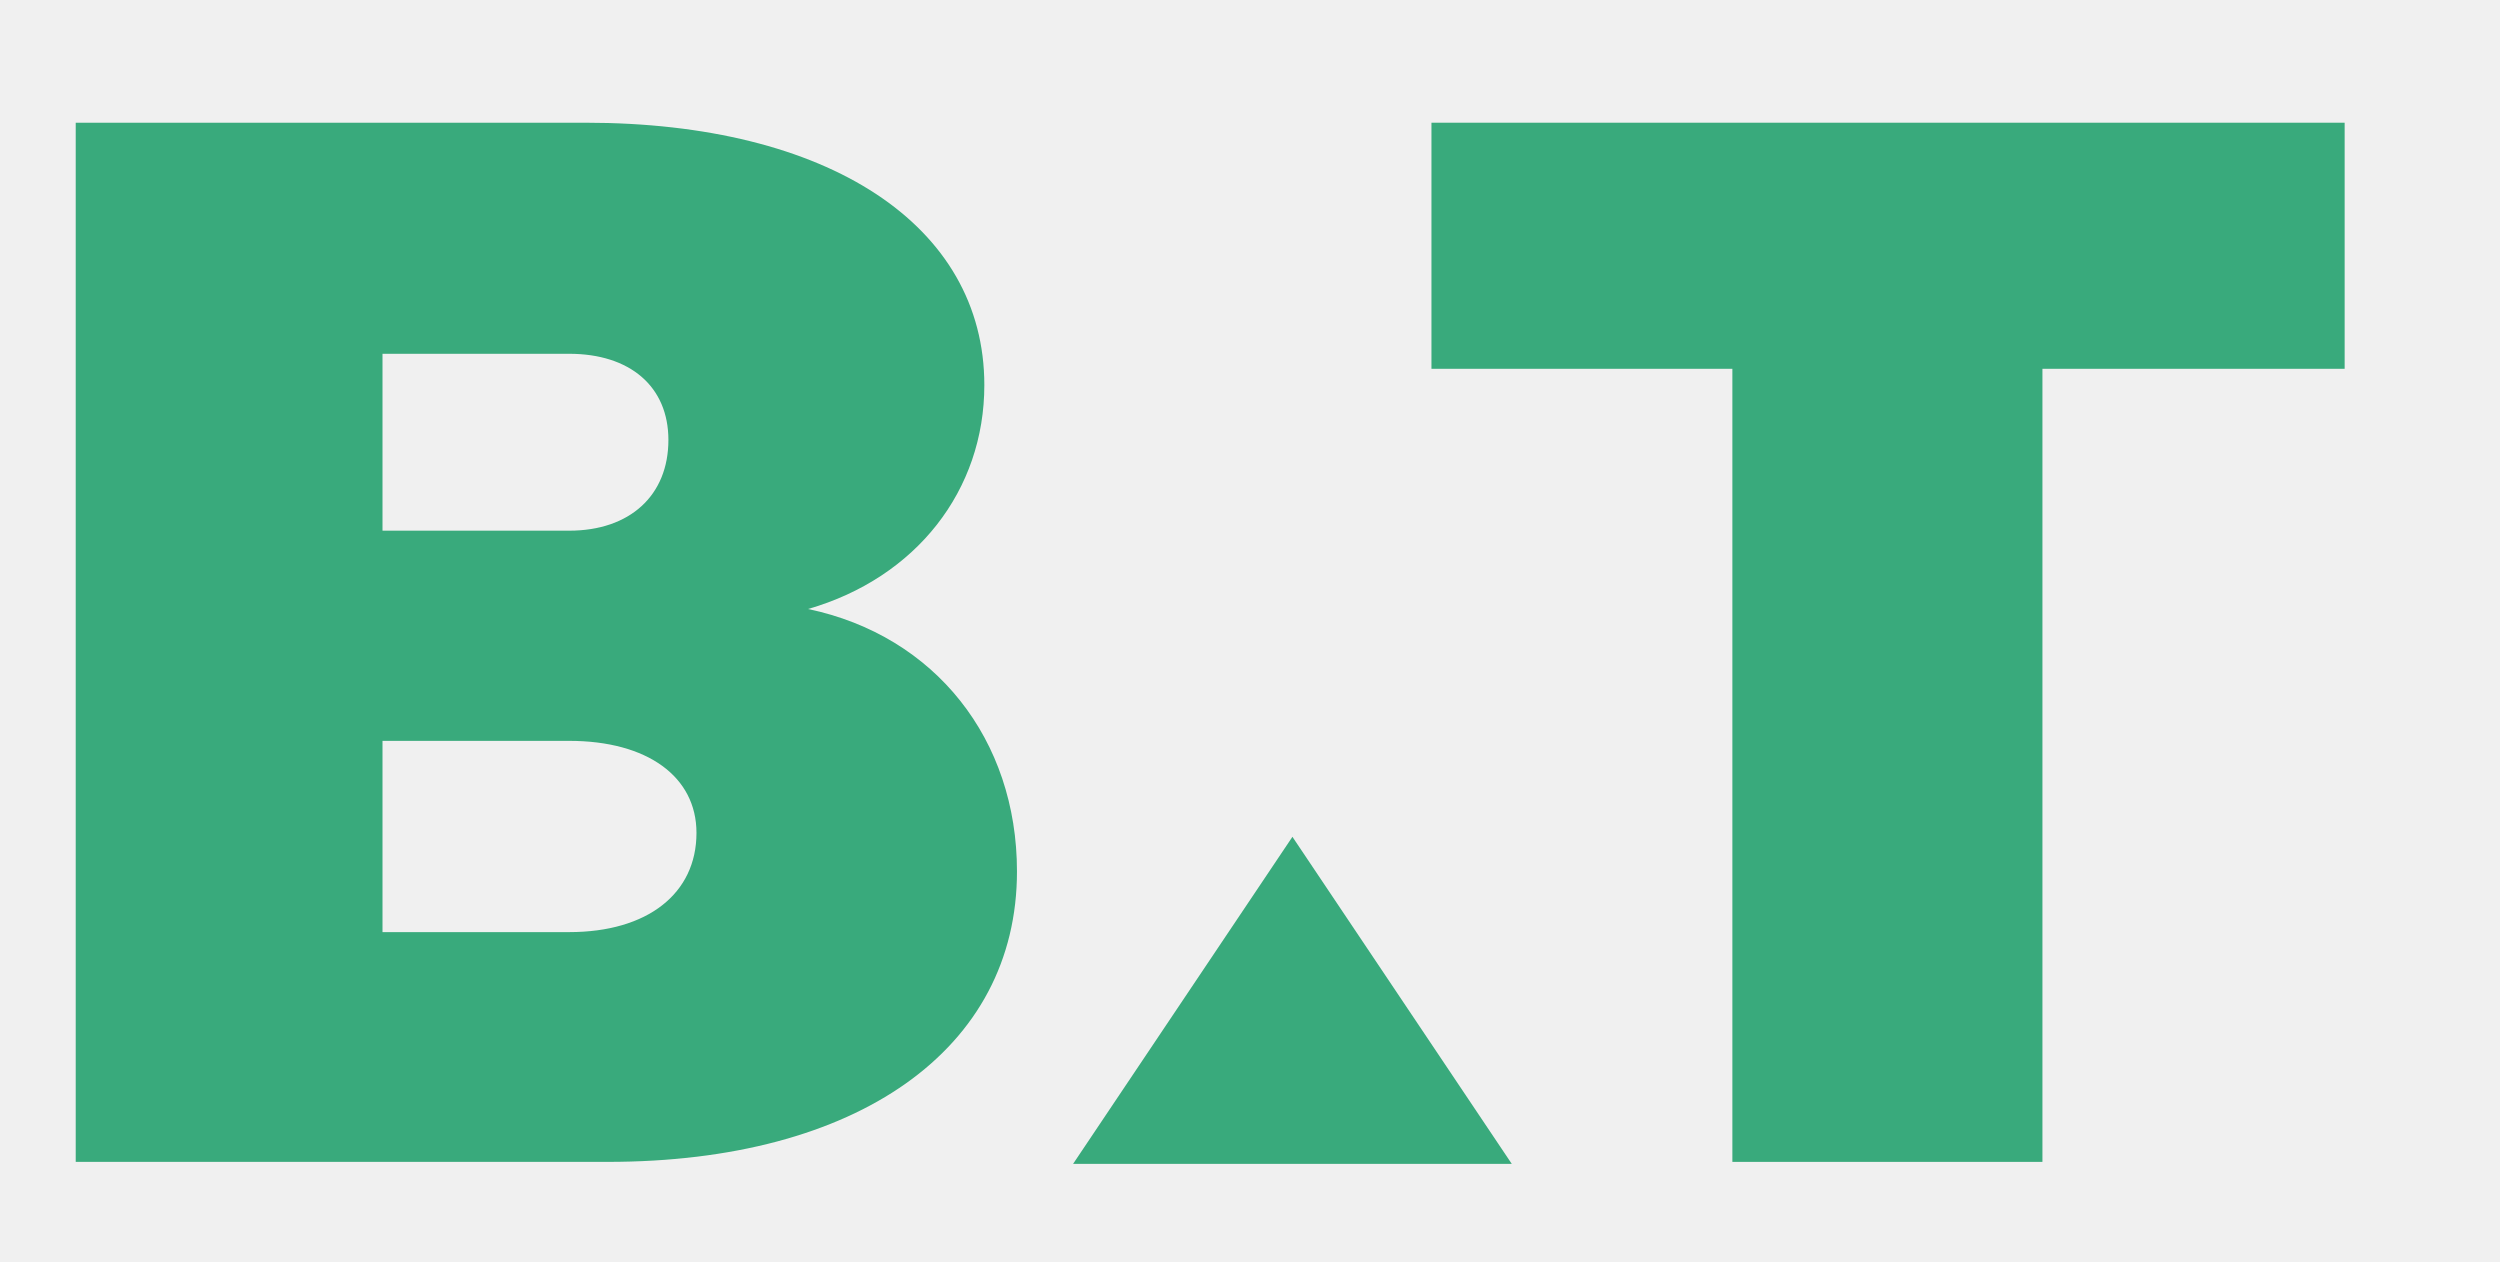
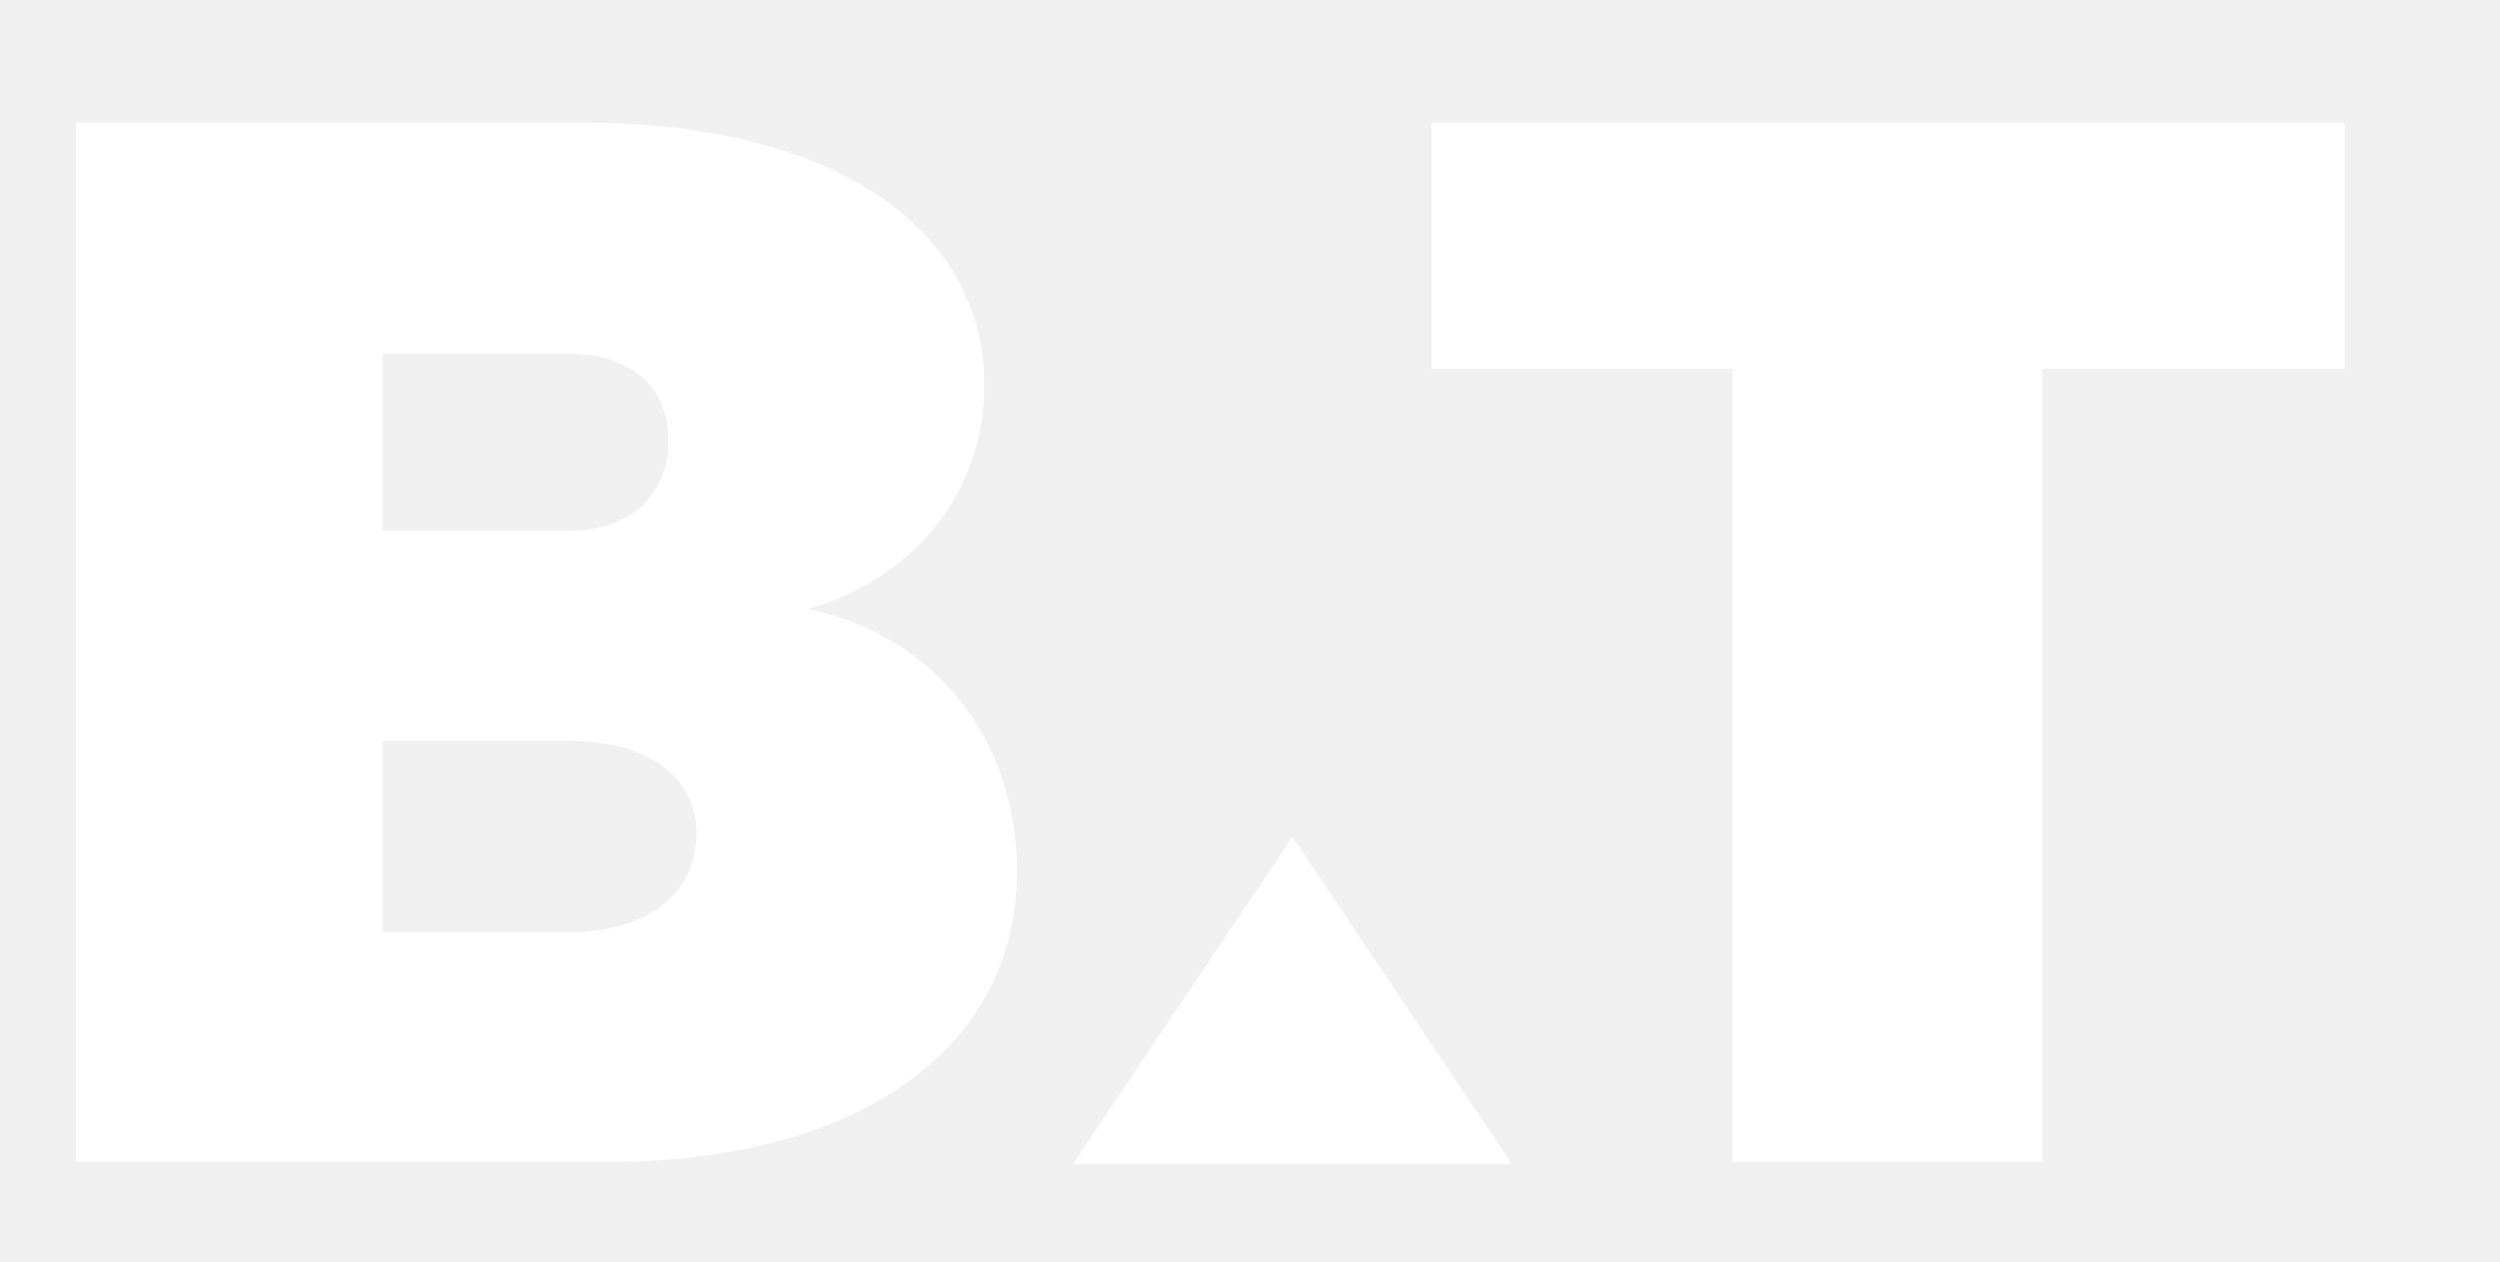
<svg xmlns="http://www.w3.org/2000/svg" version="1.1" id="Layer_1" x="0px" y="0px" viewBox="0 0 383 193.3" style="enable-background:new 0 0 383 193.3;" xml:space="preserve">
  <style type="text/css">
- 	.st0{fill:#39AA7C;}
+ 	.st0{fill:#FFFFFF;}
	.st1{fill:#FFFFFF;}
	.st2{fill:#EFEFEF;}
</style>
  <polygon class="st0" points="164.4,178.3 231.6,178.3 198,128.2 " />
  <rect x="-3377.8" y="-2149.9" class="st1" width="2849.4" height="3815.2" />
  <rect x="-3377.8" y="-2149.9" class="st2" width="2849.4" height="386.3" />
  <g>
    <path class="st0" d="M-1440.3-1917.8h24.9c2.2,0,4.5,0.1,7.1,0.2c2.6,0.2,5.2,0.5,7.8,0.9c2.6,0.5,5.1,1.1,7.6,2   c2.4,0.9,4.6,2,6.5,3.3c1.9,1.4,3.4,3.1,4.5,5.1c1.1,2,1.7,4.4,1.7,7.1c0,1.6-0.2,3.3-0.6,4.9s-1.1,3.1-2.1,4.5   c-1,1.4-2.4,2.5-4.1,3.6c-1.7,1-3.9,1.7-6.6,2.1c2.9,0.2,5.5,0.8,7.8,2c2.3,1.2,4.2,2.6,5.8,4.4s2.8,3.7,3.6,5.8   c0.8,2.1,1.2,4.2,1.2,6.2c0,2.8-0.6,5.4-1.7,8c-1.1,2.6-3,4.9-5.6,7s-6.1,3.7-10.4,4.9c-4.3,1.2-9.7,1.9-16.1,1.9h-31.4V-1917.8z    M-1409.6-1887.4c1.6,0,3.1-0.2,4.5-0.7c1.4-0.5,2.5-1.1,3.5-1.9c1-0.8,1.7-1.7,2.3-2.7c0.5-1,0.8-2.1,0.8-3.1c0-1.7-0.3-3-1-4.1   s-1.7-1.9-3.2-2.6c-1.5-0.6-3.4-1.1-5.7-1.3s-5.2-0.4-8.5-0.4v16.7H-1409.6z M-1416.9-1857.3h9.5c3,0,5.2-0.8,6.7-2.3   c1.5-1.5,2.2-3.6,2.2-6c0-1.5-0.3-2.7-0.8-3.8c-0.5-1-1.4-1.9-2.8-2.6c-1.4-0.7-3.2-1.2-5.6-1.5c-2.4-0.3-5.5-0.5-9.2-0.5V-1857.3z   " />
    <path class="st0" d="M-1362.5-1924.2h22.6v80.3h-22.6V-1924.2z" />
    <path class="st0" d="M-1296.2-1842.4c-4.1,0-7.8-0.4-11-1.1c-3.2-0.8-6-1.8-8.4-3.2c-2.4-1.4-4.5-3-6.1-4.8   c-1.7-1.9-3.1-3.9-4.1-6.1c-1-2.2-1.8-4.5-2.3-7c-0.5-2.4-0.7-4.9-0.7-7.4c0-2.5,0.2-4.9,0.7-7.3c0.5-2.4,1.2-4.7,2.3-7   c1-2.2,2.4-4.3,4.1-6.1c1.7-1.9,3.7-3.5,6.1-4.9c2.4-1.4,5.2-2.5,8.4-3.2c3.2-0.8,6.9-1.2,11-1.2c4.1,0,7.8,0.4,11,1.2   s6,1.9,8.4,3.2c2.4,1.4,4.5,3,6.1,4.9c1.7,1.9,3,3.9,4.1,6.1c1,2.2,1.8,4.5,2.3,7c0.5,2.4,0.7,4.9,0.7,7.3c0,2.5-0.2,5-0.7,7.4   c-0.5,2.4-1.2,4.8-2.3,7c-1,2.2-2.4,4.2-4.1,6.1c-1.7,1.9-3.7,3.5-6.1,4.8c-2.4,1.4-5.2,2.4-8.4,3.2   C-1288.4-1842.7-1292.1-1842.4-1296.2-1842.4z M-1306.2-1872c0,1.9,0.2,3.7,0.5,5.5c0.3,1.8,0.9,3.4,1.7,4.8   c0.8,1.4,1.8,2.5,3.1,3.4c1.3,0.9,2.8,1.3,4.7,1.3c1.9,0,3.5-0.4,4.7-1.3c1.3-0.9,2.3-2,3.1-3.4c0.8-1.4,1.3-3,1.7-4.8   c0.3-1.8,0.5-3.6,0.5-5.5c0-1.9-0.2-3.7-0.5-5.5c-0.3-1.8-0.9-3.4-1.7-4.8c-0.8-1.4-1.8-2.6-3.1-3.4s-2.8-1.3-4.7-1.3   c-1.9,0-3.5,0.4-4.7,1.3c-1.3,0.9-2.3,2-3.1,3.4c-0.8,1.4-1.3,3-1.7,4.8C-1306-1875.7-1306.2-1873.9-1306.2-1872z" />
    <path class="st0" d="M-1233.8-1872c0,2.5,0.3,4.8,0.9,6.6c0.6,1.9,1.5,3.4,2.6,4.7c1.1,1.2,2.5,2.2,4,2.8c1.6,0.6,3.3,0.9,5.3,0.9   c2.5,0,4.9-0.3,7.1-1s4.5-1.6,6.8-2.8l3.3,13.6c-1.5,0.8-3.2,1.5-5,2.1c-1.8,0.6-3.6,1.1-5.5,1.5c-1.9,0.4-3.8,0.7-5.7,0.9   c-1.9,0.2-3.8,0.3-5.7,0.3c-4.2,0-8.2-0.6-11.9-1.8c-3.7-1.2-7-3-9.8-5.4c-2.8-2.4-5-5.5-6.7-9.3s-2.5-8.1-2.5-13.2   c0-5.1,0.8-9.5,2.5-13.2s3.9-6.8,6.7-9.3c2.8-2.4,6.1-4.3,9.8-5.4s7.7-1.8,11.9-1.8c1.8,0,3.7,0.1,5.7,0.3c1.9,0.2,3.8,0.5,5.7,0.9   c1.9,0.4,3.7,0.9,5.5,1.5c1.8,0.6,3.4,1.3,5,2.1l-3.3,13.6c-2.3-1.2-4.6-2.1-6.8-2.8c-2.2-0.7-4.6-1-7.1-1c-2,0-3.7,0.3-5.3,0.9   c-1.6,0.6-2.9,1.5-4,2.8c-1.1,1.3-2,2.8-2.6,4.7C-1233.5-1876.8-1233.8-1874.5-1233.8-1872z" />
    <path class="st0" d="M-1146.9-1899.1h23.2l-21.5,25.4l22.5,29.8h-26.1l-17-26.6l-1.8,1.8v24.8h-22.6v-80.3h22.6v49L-1146.9-1899.1z   " />
    <path class="st0" d="M-980.6-1843.9h-22.5l0.5-3.6c0.1-1.1,0.3-2.4,0.4-3.8c0.1-1.4,0.2-2.8,0.3-4.3c-1,2.1-2.4,3.9-3.9,5.5   c-1.6,1.6-3.3,3-5.3,4.2c-1.9,1.1-4,2-6.1,2.6c-2.2,0.6-4.3,0.9-6.5,0.9c-2.7,0-5.3-0.4-7.7-1.3c-2.4-0.9-4.6-2.3-6.5-4.2   c-1.9-1.9-3.3-4.4-4.4-7.5c-1.1-3-1.6-6.7-1.6-11.1v-32.6h22.6v30.5c0,2.2,0.2,4,0.6,5.4c0.4,1.5,1,2.6,1.6,3.6   c0.7,0.9,1.5,1.6,2.4,2c0.9,0.4,1.9,0.6,2.9,0.6c1.2,0,2.4-0.2,3.6-0.7c1.2-0.5,2.3-1.1,3.3-2c1-0.8,1.8-1.8,2.6-3   c0.7-1.1,1.2-2.3,1.4-3.6v-32.8h22.6V-1843.9z" />
    <path class="st0" d="M-880.9-1842.4c-1.9,0-3.7-0.2-5.6-0.7c-1.8-0.5-3.6-1.2-5.3-2.1c-1.7-0.9-3.2-2.1-4.5-3.4   c-1.4-1.3-2.5-2.9-3.4-4.6v9.3h-22.6v-80.3h22.6v31.6c0.8-1.3,1.9-2.5,3.3-3.7c1.4-1.1,3-2.1,4.7-2.9c1.7-0.8,3.6-1.5,5.6-1.9   c2-0.5,4-0.7,6-0.7c3.1,0,6.2,0.5,9.1,1.6c3,1,5.6,2.7,7.9,5.1c2.3,2.4,4.2,5.4,5.6,9.2c1.4,3.8,2.1,8.4,2.1,13.8   c0,5.2-0.7,9.6-2.1,13.3c-1.4,3.7-3.2,6.8-5.5,9.2c-2.3,2.4-5,4.2-8.1,5.4C-874.2-1842.9-877.4-1842.4-880.9-1842.4z M-878-1871.9   c0-2.9-0.3-5.3-0.9-7.2s-1.5-3.5-2.5-4.7c-1-1.2-2.2-2-3.5-2.5c-1.3-0.5-2.6-0.8-4-0.8s-2.7,0.3-3.9,0.8c-1.3,0.5-2.4,1.4-3.4,2.5   s-1.8,2.7-2.4,4.7c-0.6,1.9-0.9,4.3-0.9,7.1c0,2.9,0.3,5.3,0.9,7.2c0.6,1.9,1.4,3.5,2.4,4.7c1,1.2,2.2,2,3.4,2.5   c1.3,0.5,2.6,0.8,4,0.8c1.4,0,2.7-0.3,4-0.8c1.3-0.5,2.5-1.3,3.5-2.5c1-1.2,1.9-2.7,2.5-4.6S-878-1869.1-878-1871.9z" />
    <path class="st0" d="M-791.6-1846.1c-3.3,1.1-6.8,2-10.6,2.7c-3.8,0.7-7.8,1.1-11.9,1.1c-4.5,0-8.8-0.6-12.9-1.8   c-4.1-1.2-7.7-3-10.8-5.5s-5.6-5.7-7.4-9.5c-1.8-3.8-2.7-8.4-2.7-13.8c0-3,0.5-5.8,1.4-8.4c0.9-2.6,2.2-5,3.8-7.1   c1.6-2.1,3.5-4,5.7-5.6c2.2-1.6,4.5-3,7-4.1c2.5-1.1,5.1-2,7.7-2.5c2.6-0.6,5.2-0.9,7.8-0.9c4,0,7.5,0.4,10.6,1.3   c3.1,0.9,5.6,2.1,7.7,3.6c2,1.5,3.6,3.2,4.6,5.2c1,2,1.6,4.1,1.6,6.3c0,2.7-0.5,5-1.4,7c-0.9,1.9-2.2,3.5-3.7,4.8   c-1.6,1.3-3.3,2.3-5.4,3.1c-2,0.8-4.2,1.3-6.5,1.7c-2.3,0.4-4.6,0.7-6.9,0.8c-2.4,0.1-4.6,0.2-6.7,0.2c-0.7,0-1.4,0-2.1,0   c-0.7,0-1.3,0-2,0c0.3,2,0.8,3.7,1.6,5c0.8,1.4,1.8,2.5,3.1,3.3c1.2,0.9,2.7,1.5,4.3,1.8c1.6,0.4,3.4,0.5,5.2,0.5   c1.4,0,2.9-0.1,4.5-0.3c1.6-0.2,3.2-0.5,4.8-0.9c1.6-0.4,3.2-0.8,4.9-1.3c1.6-0.5,3.2-1,4.7-1.5V-1846.1z M-825.1-1875.8   c0.8,0,1.9-0.1,3.2-0.2c1.3-0.1,2.7-0.2,4.2-0.4s2.9-0.4,4.4-0.7c1.5-0.3,2.8-0.7,4-1.2c1.2-0.5,2.1-1.1,2.9-1.8   c0.7-0.7,1.1-1.6,1.1-2.7c0-1.8-0.7-3.2-2.1-4.3c-1.4-1.1-3.4-1.6-5.9-1.6c-1.1,0-2.4,0.2-3.7,0.5c-1.3,0.3-2.6,1-3.7,1.9   c-1.1,0.9-2.1,2.2-2.9,3.9C-824.5-1880.6-825-1878.5-825.1-1875.8z" />
    <path class="st0" d="M-1098-1843.1v-64h-20.3v-17.2h69.7v17.2h-20.6v64H-1098z" />
    <polygon class="st0" points="-968.5,-1843.1 -934.3,-1843.1 -951.4,-1868.5  " />
  </g>
  <rect x="1497.5" y="-1187.8" style="fill:none;" width="1519.4" height="147.7" />
  <text transform="matrix(1 0 0 1 1497.519 -1054.246)" style="font-family:'Montserrat-ExtraBold'; font-size:180px;">BlockTube</text>
  <path class="st0" d="M89.7,18.8c37.2,0,61.1,15.7,61.1,40.2c0,16.1-10.4,29.5-27,34.3c19.5,4.1,32,20,32,40.2  c0,27.3-24.5,44.5-62.7,44.5H11.6V18.8H89.7z M58.6,81.3h28.6c9.3,0,15.2-5.4,15.2-13.9c0-8.2-5.9-13.2-15.2-13.2H58.6V81.3z   M58.6,142.8h28.6c12,0,19.5-5.9,19.5-15.2c0-8.6-7.5-14.1-19.5-14.1H58.6V142.8z" />
  <path class="st0" d="M312.9,56.5V178h-47.5V56.5h-46.1V18.8h139.9v37.7H312.9z" />
</svg>
